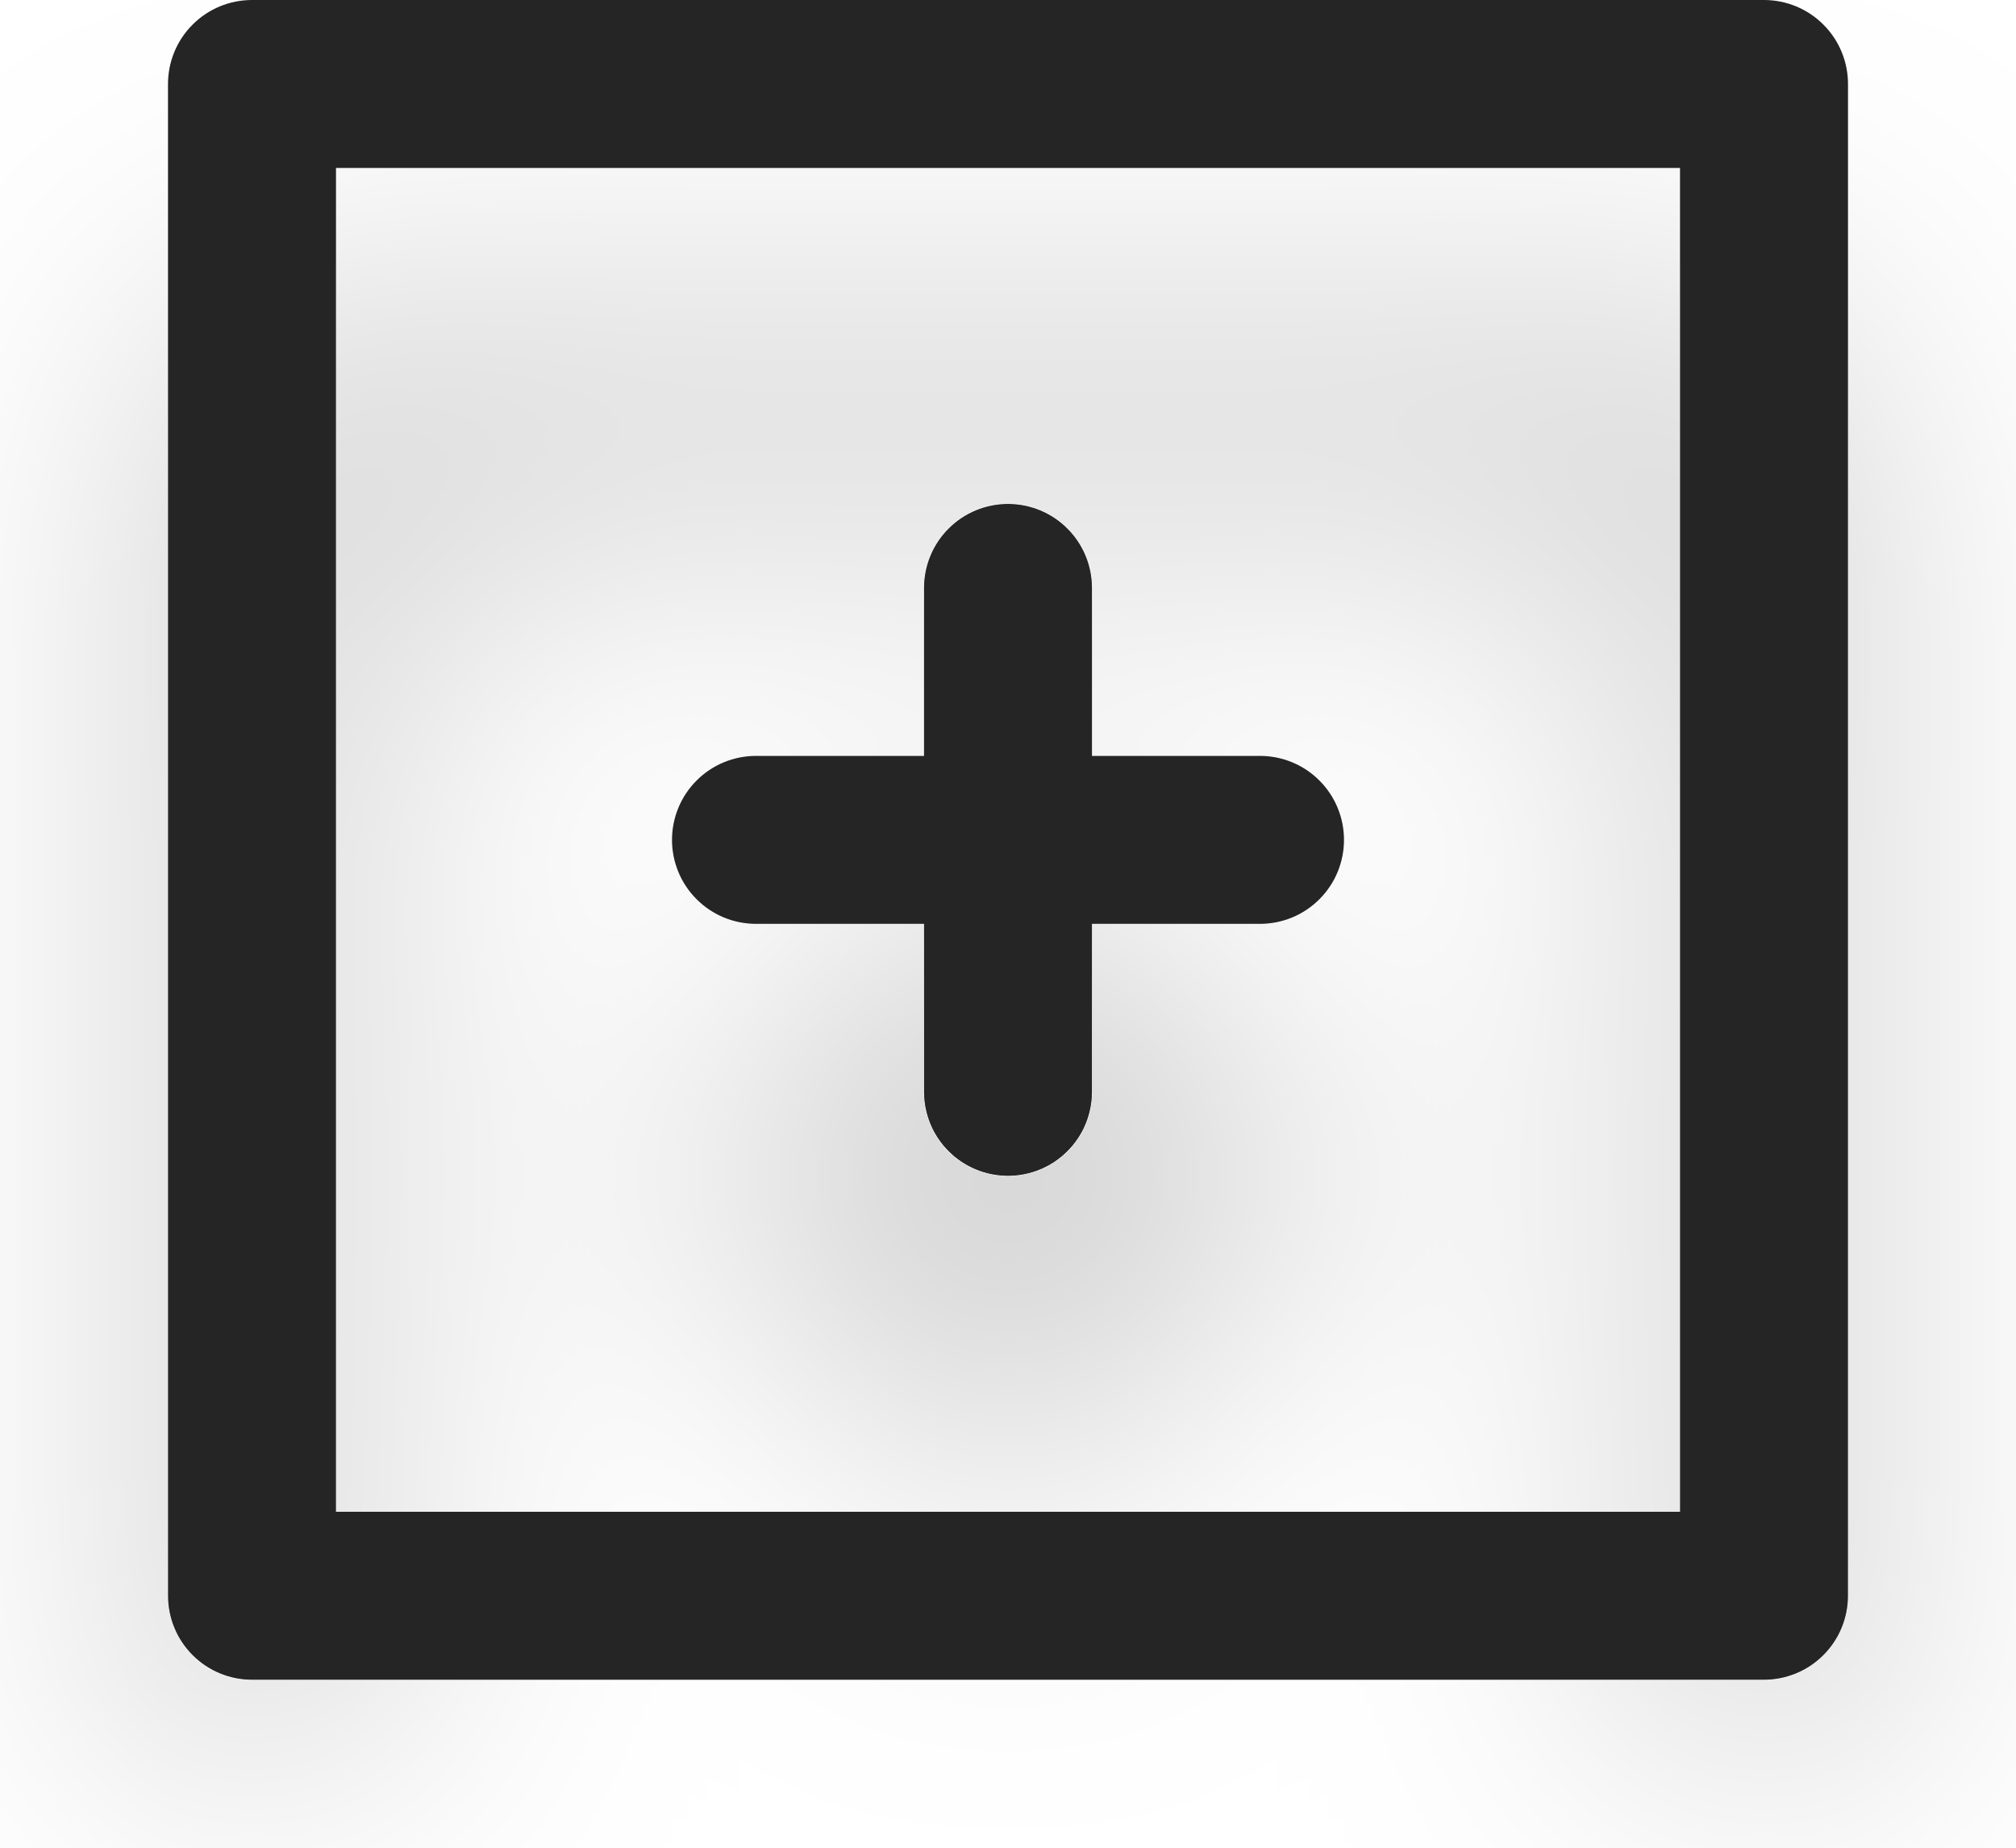
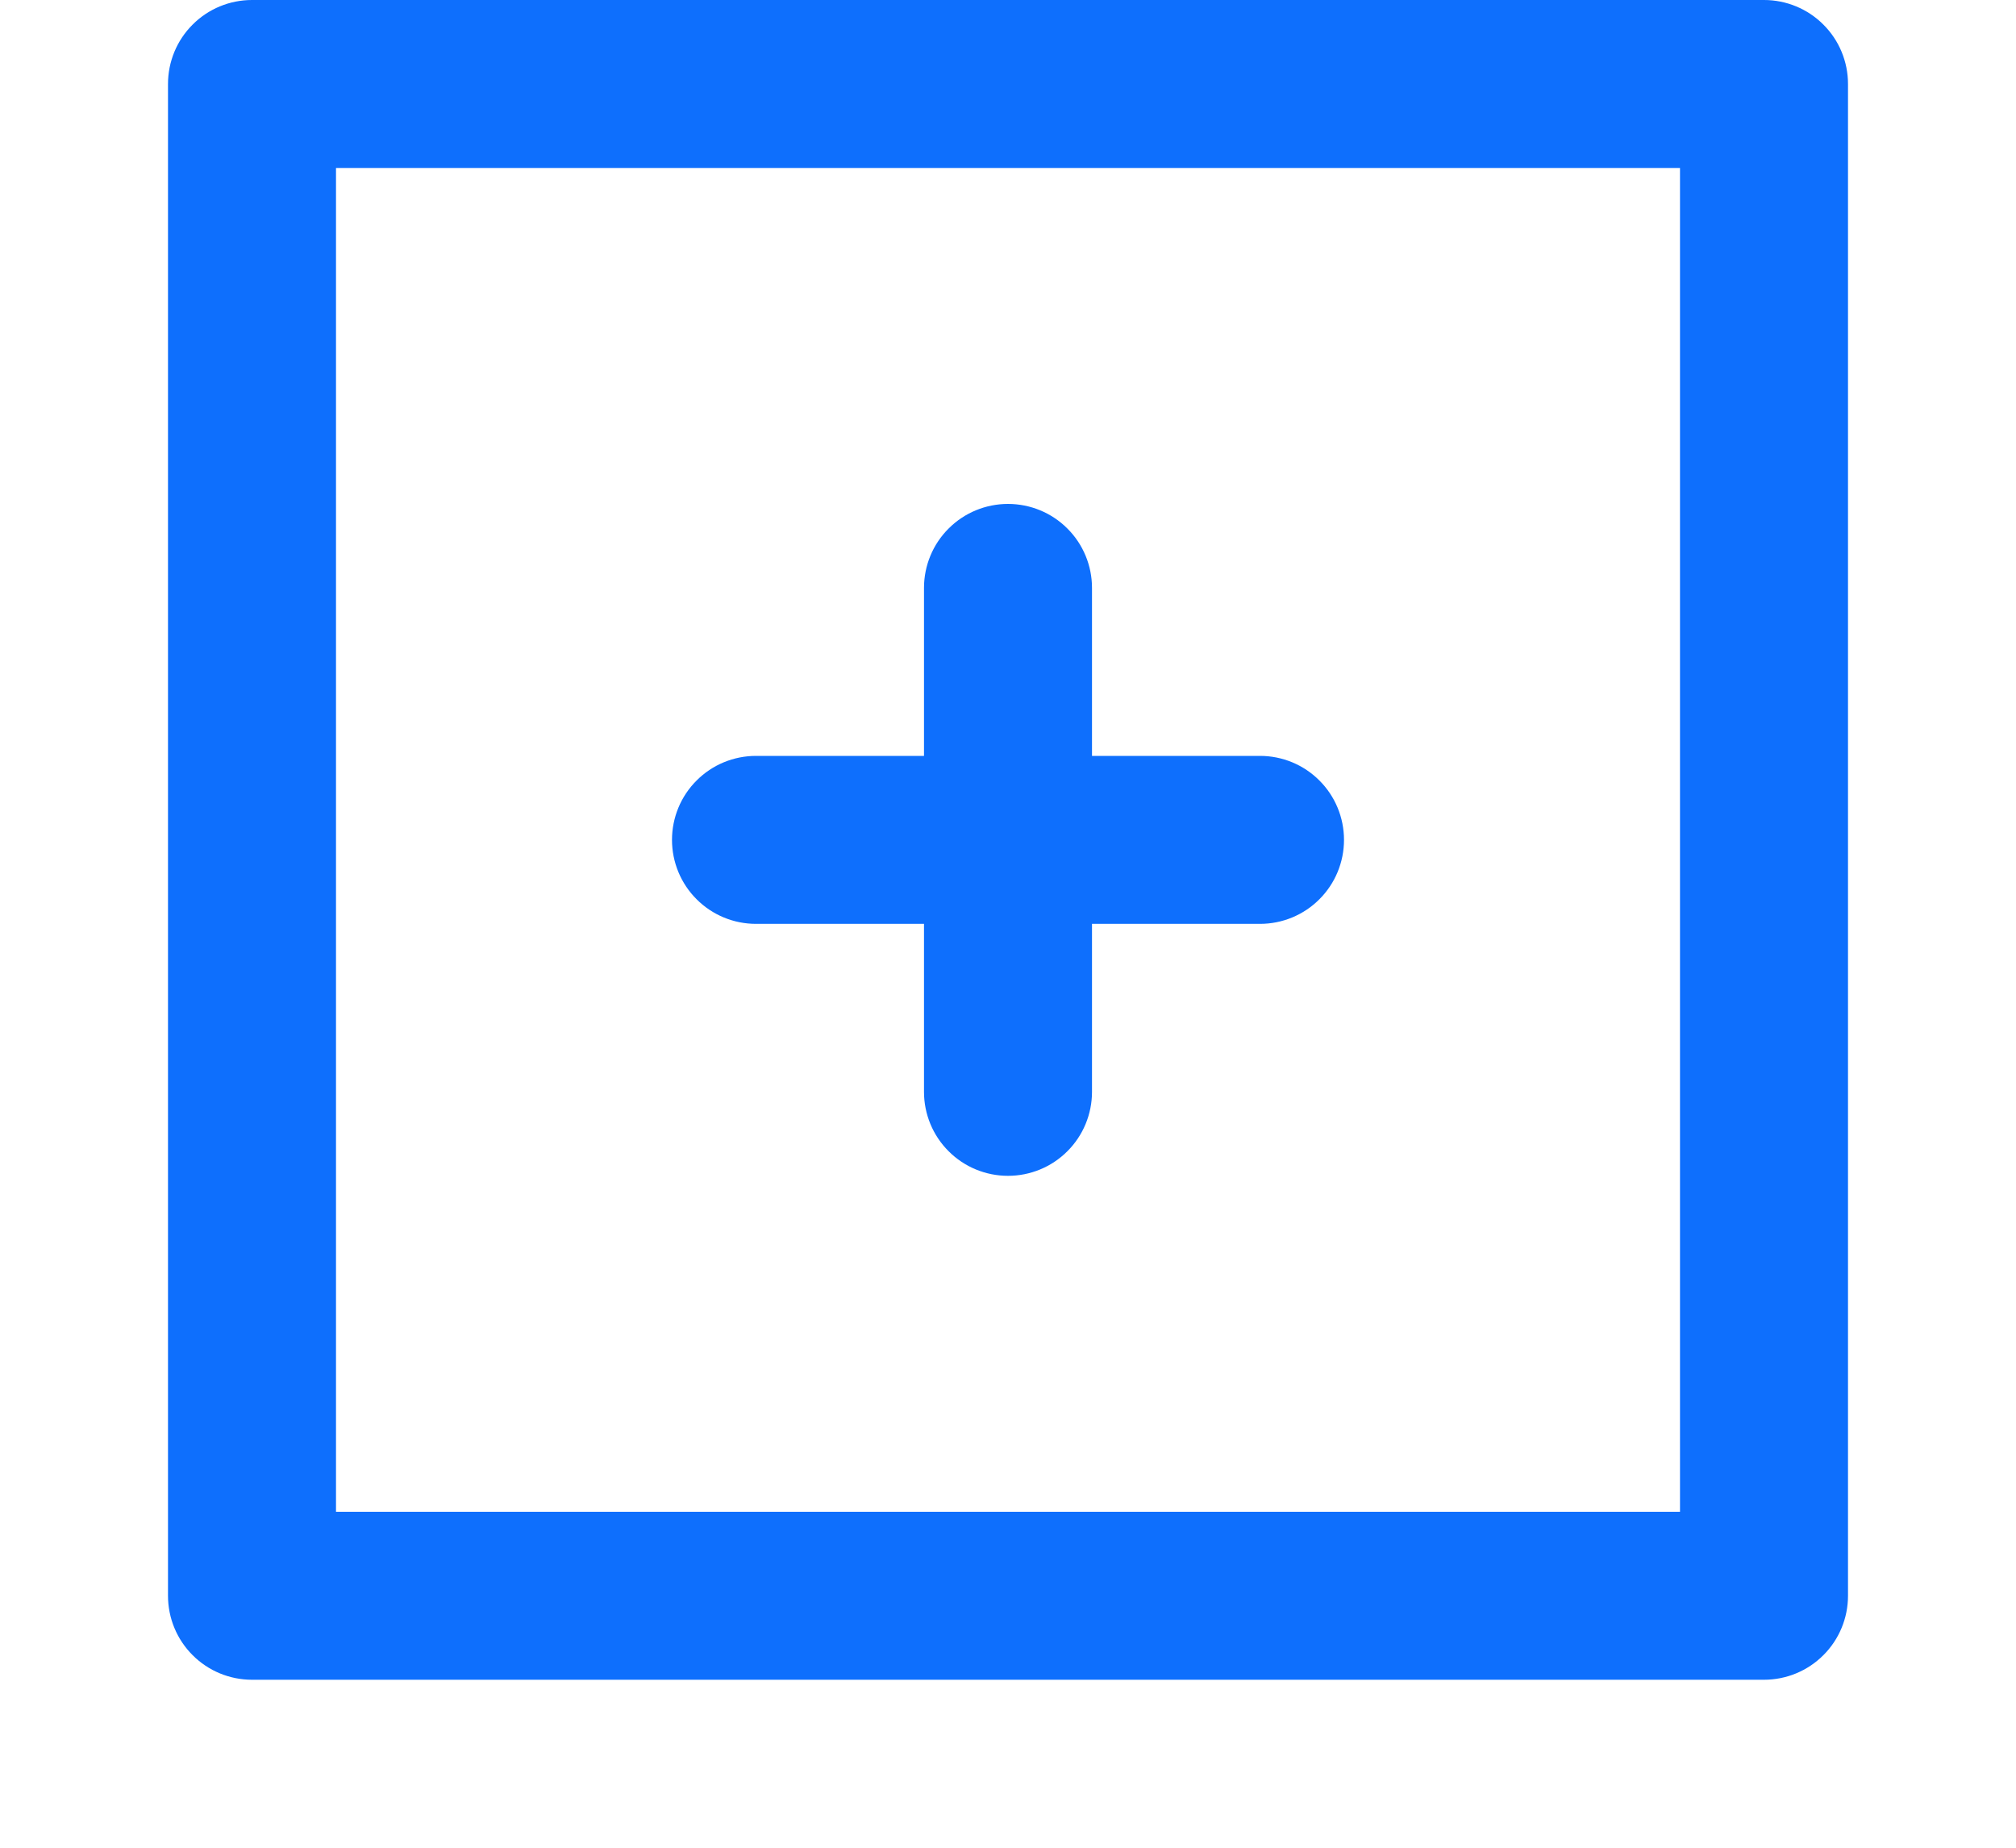
<svg xmlns="http://www.w3.org/2000/svg" width="24" height="22" viewBox="0 0 24 22" fill="none">
-   <g filter="url(#filter0_d_208_1960)">
-     <path d="M9 11H11V13C11 13.265 11.105 13.52 11.293 13.707C11.48 13.895 11.735 14 12 14C12.265 14 12.52 13.895 12.707 13.707C12.895 13.52 13 13.265 13 13V11H15C15.265 11 15.52 10.895 15.707 10.707C15.895 10.52 16 10.265 16 10C16 9.735 15.895 9.48 15.707 9.293C15.52 9.105 15.265 9 15 9H13V7C13 6.735 12.895 6.48 12.707 6.293C12.52 6.105 12.265 6 12 6C11.735 6 11.48 6.105 11.293 6.293C11.105 6.48 11 6.735 11 7V9H9C8.735 9 8.48 9.105 8.293 9.293C8.105 9.48 8 9.735 8 10C8 10.265 8.105 10.52 8.293 10.707C8.48 10.895 8.735 11 9 11V11ZM21 0H3C2.735 0 2.48 0.105 2.293 0.293C2.105 0.48 2 0.735 2 1V19C2 19.265 2.105 19.52 2.293 19.707C2.48 19.895 2.735 20 3 20H21C21.265 20 21.52 19.895 21.707 19.707C21.895 19.52 22 19.265 22 19V1C22 0.735 21.895 0.48 21.707 0.293C21.52 0.105 21.265 0 21 0V0ZM20 18H4V2H20V18Z" fill="#252525" />
-   </g>
-   <defs>
-     <filter id="filter0_d_208_1960" x="-2" y="0" width="28" height="28" filterUnits="userSpaceOnUse" color-interpolation-filters="sRGB">
-       <feFlood flood-opacity="0" result="BackgroundImageFix" />
-       <feColorMatrix in="SourceAlpha" type="matrix" values="0 0 0 0 0 0 0 0 0 0 0 0 0 0 0 0 0 0 127 0" result="hardAlpha" />
-       <feOffset dy="4" />
-       <feGaussianBlur stdDeviation="2" />
-       <feComposite in2="hardAlpha" operator="out" />
-       <feColorMatrix type="matrix" values="0 0 0 0 0 0 0 0 0 0 0 0 0 0 0 0 0 0 0.25 0" />
-       <feBlend mode="normal" in2="BackgroundImageFix" result="effect1_dropShadow_208_1960" />
-       <feBlend mode="normal" in="SourceGraphic" in2="effect1_dropShadow_208_1960" result="shape" />
-     </filter>
-   </defs>
+   <path d="M9 11H11V13C11 13.265 11.105 13.52 11.293 13.707C11.48 13.895 11.735 14 12 14C12.265 14 12.52 13.895 12.707 13.707C12.895 13.52 13 13.265 13 13V11H15C15.265 11 15.52 10.895 15.707 10.707C15.895 10.52 16 10.265 16 10C16 9.735 15.895 9.48 15.707 9.293C15.52 9.105 15.265 9 15 9H13V7C13 6.735 12.895 6.48 12.707 6.293C12.52 6.105 12.265 6 12 6C11.735 6 11.48 6.105 11.293 6.293C11.105 6.48 11 6.735 11 7V9H9C8.735 9 8.48 9.105 8.293 9.293C8.105 9.48 8 9.735 8 10C8 10.265 8.105 10.52 8.293 10.707C8.48 10.895 8.735 11 9 11V11ZM21 0H3C2.735 0 2.48 0.105 2.293 0.293C2.105 0.48 2 0.735 2 1V19C2 19.265 2.105 19.52 2.293 19.707C2.48 19.895 2.735 20 3 20H21C21.265 20 21.52 19.895 21.707 19.707C21.895 19.52 22 19.265 22 19V1C22 0.735 21.895 0.48 21.707 0.293C21.52 0.105 21.265 0 21 0V0ZM20 18H4V2H20V18Z" fill="#0e6ffd" />
</svg>
